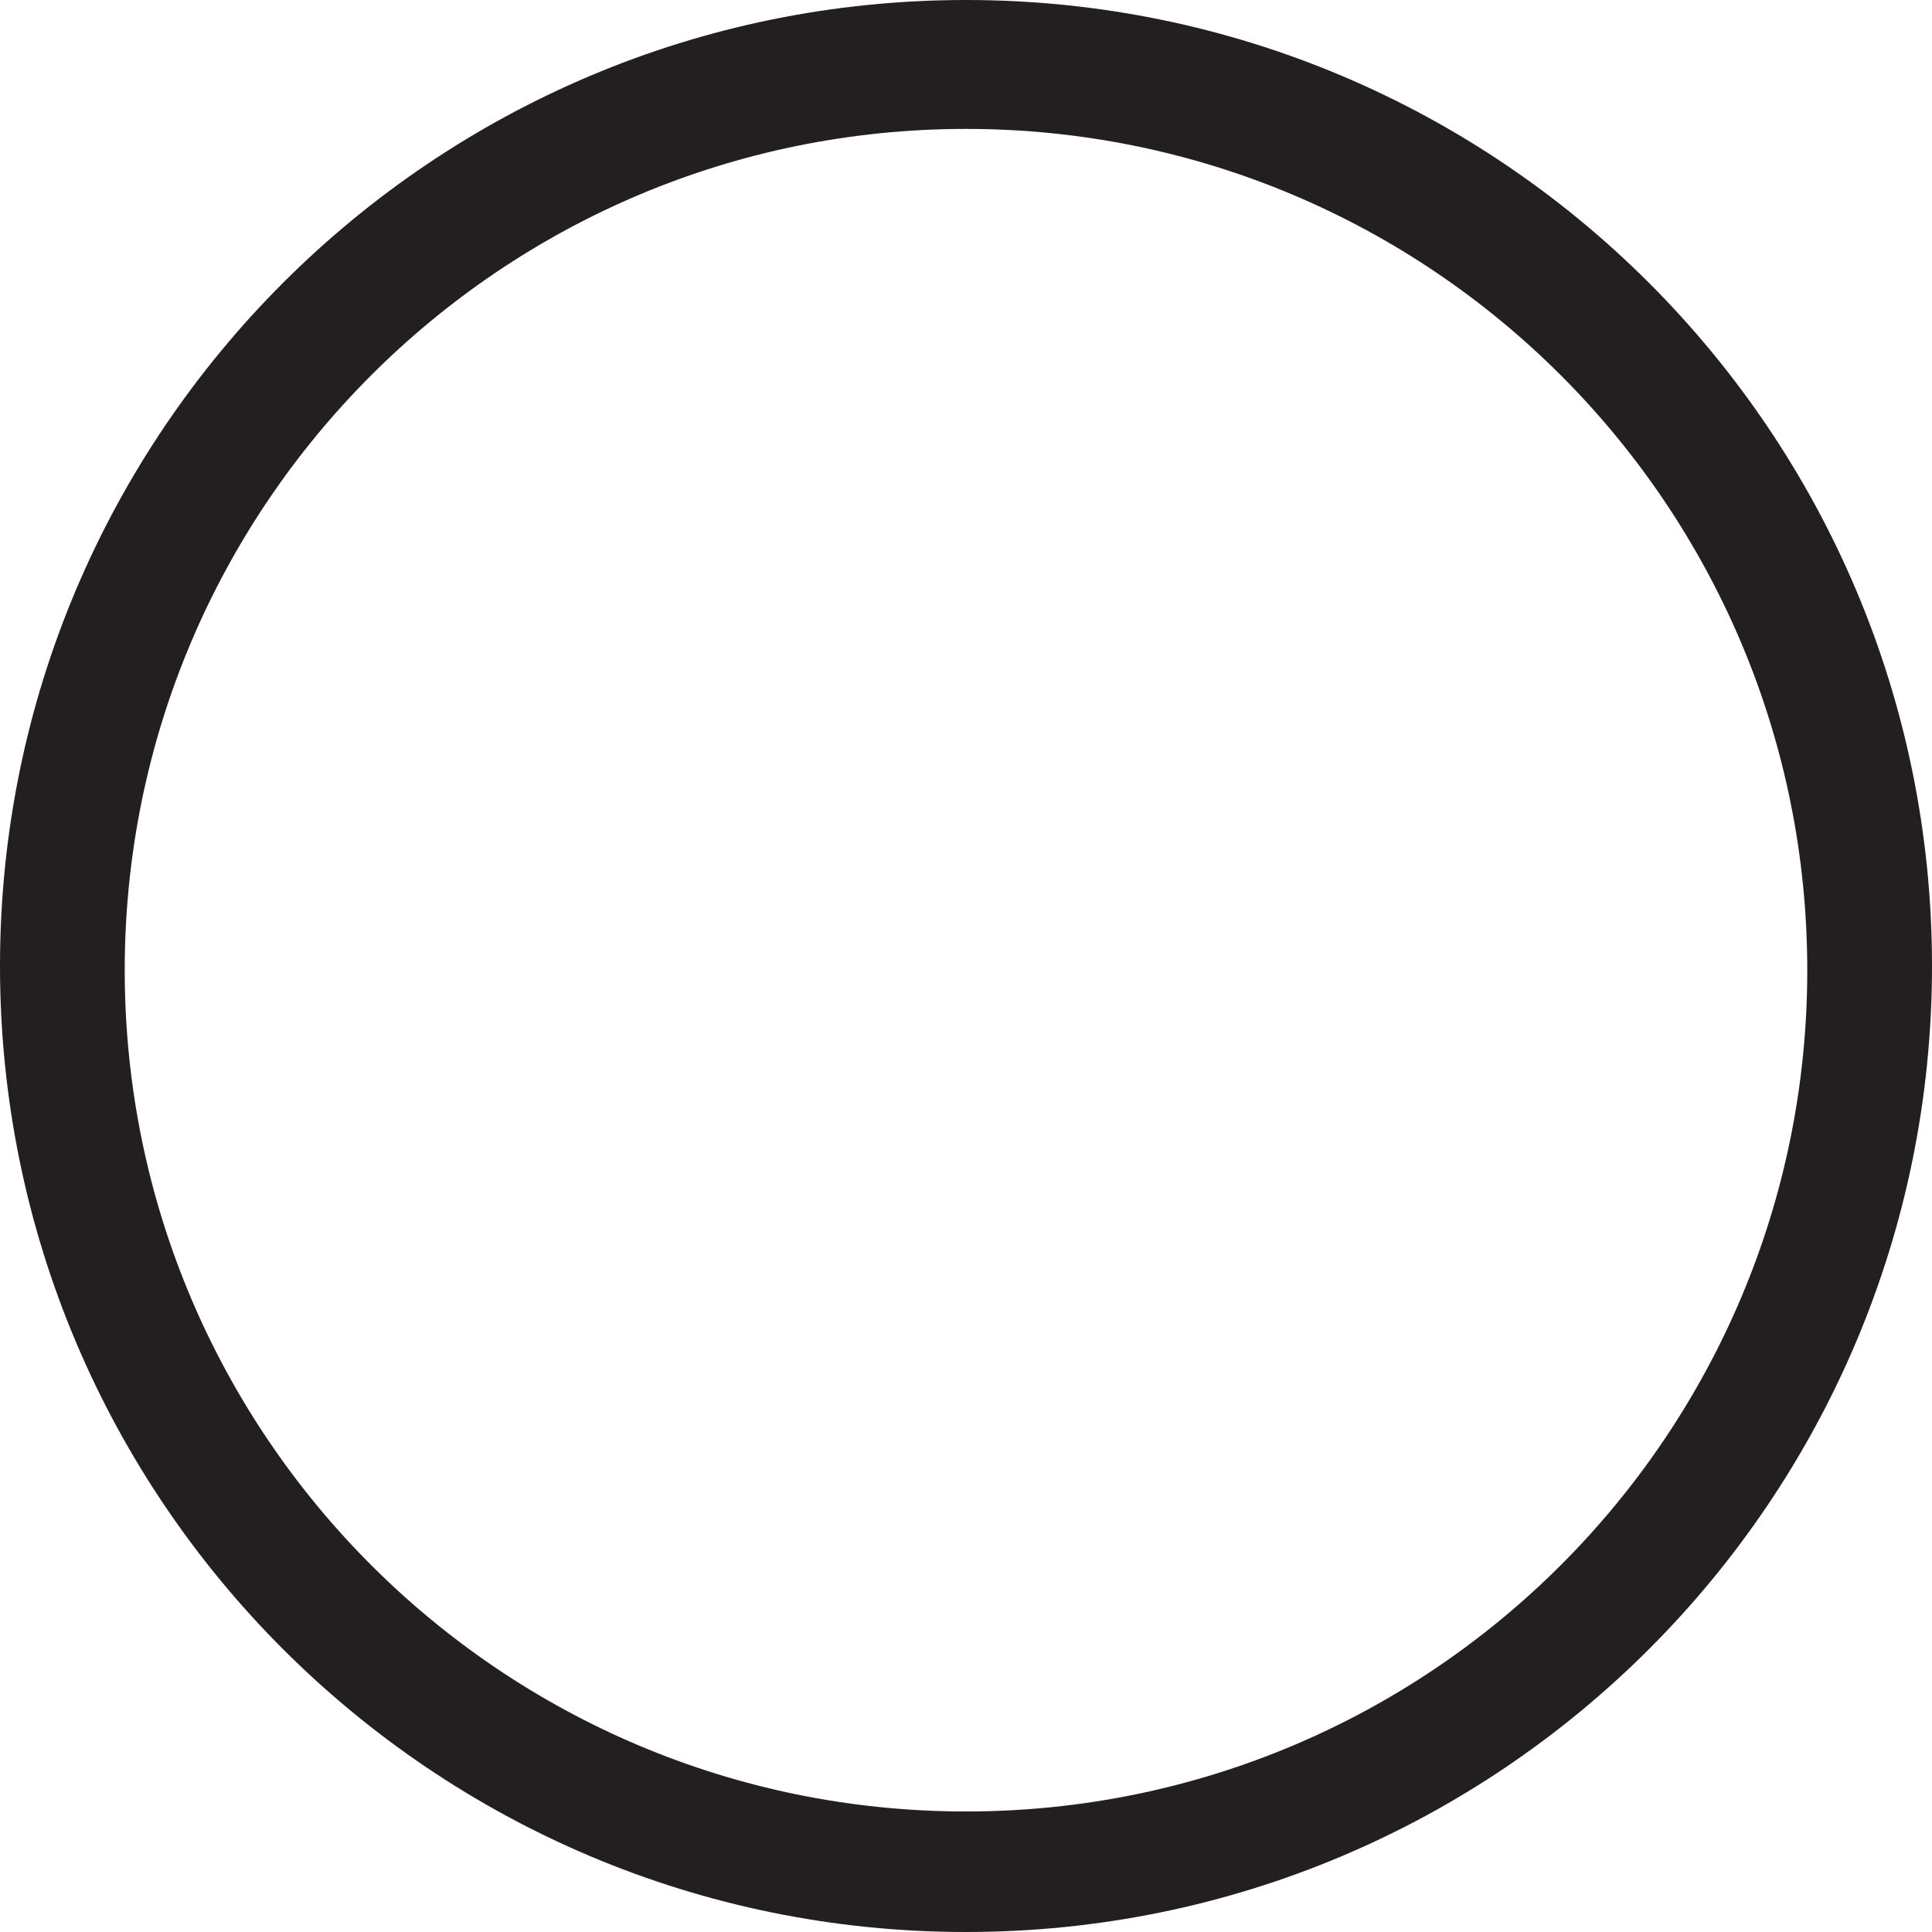
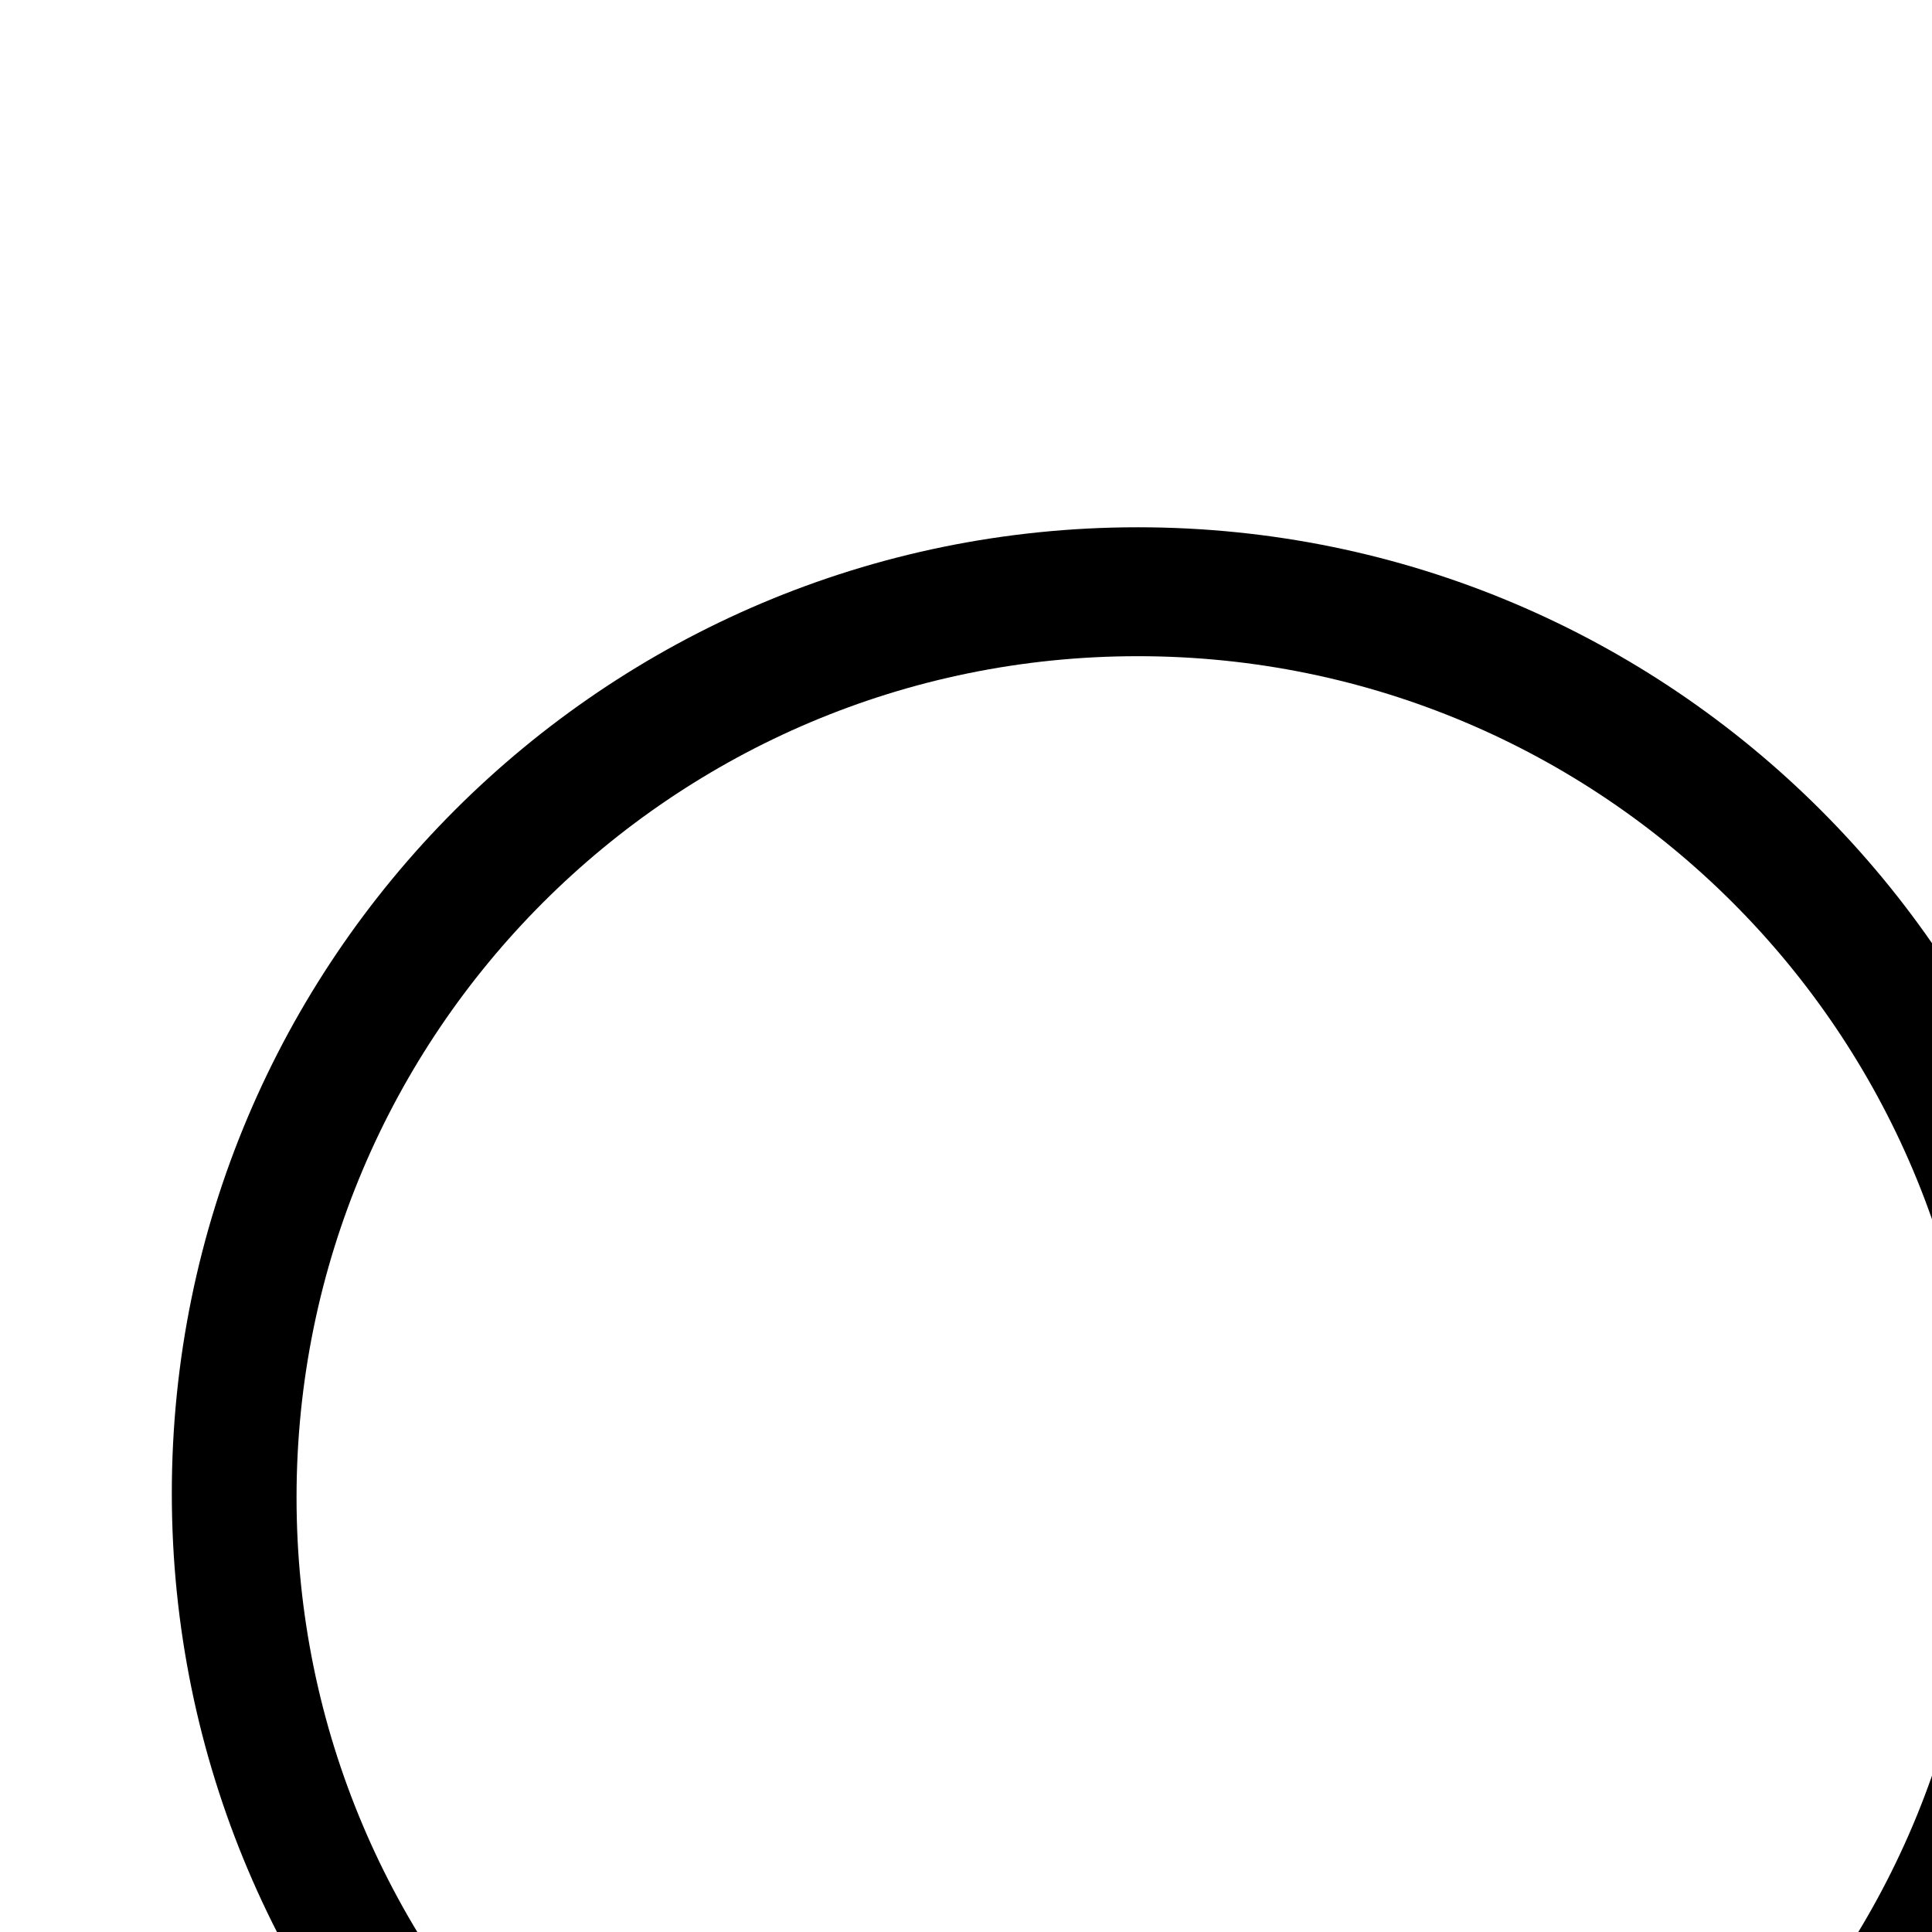
- <svg xmlns="http://www.w3.org/2000/svg" version="1.0" id="Layer_1" x="0px" y="0px" width="253px" height="253px" viewBox="22.5 69.048 253 253" enable-background="new 22.5 69.048 253 253" xml:space="preserve">
-   <path fill="#231F20" d="M149,69.048c-69.864,0-126.5,56.636-126.5,126.5c0,69.864,56.636,126.5,126.5,126.5 s126.5-56.636,126.5-126.5C275.5,125.685,218.864,69.048,149,69.048z M149,306.264c-60.844,0-110.167-49.323-110.167-110.167 C38.833,135.253,88.156,85.93,149,85.93c60.843,0,110.167,49.323,110.167,110.167C259.167,256.941,209.843,306.264,149,306.264z" />
+ <svg>
+   <path d="M149,69.048c-69.864,0-126.5,56.636-126.5,126.5c0,69.864,56.636,126.5,126.5,126.5 s126.5-56.636,126.5-126.5C275.5,125.685,218.864,69.048,149,69.048z M149,306.264c-60.844,0-110.167-49.323-110.167-110.167 C38.833,135.253,88.156,85.93,149,85.93c60.843,0,110.167,49.323,110.167,110.167C259.167,256.941,209.843,306.264,149,306.264z" />
</svg>
